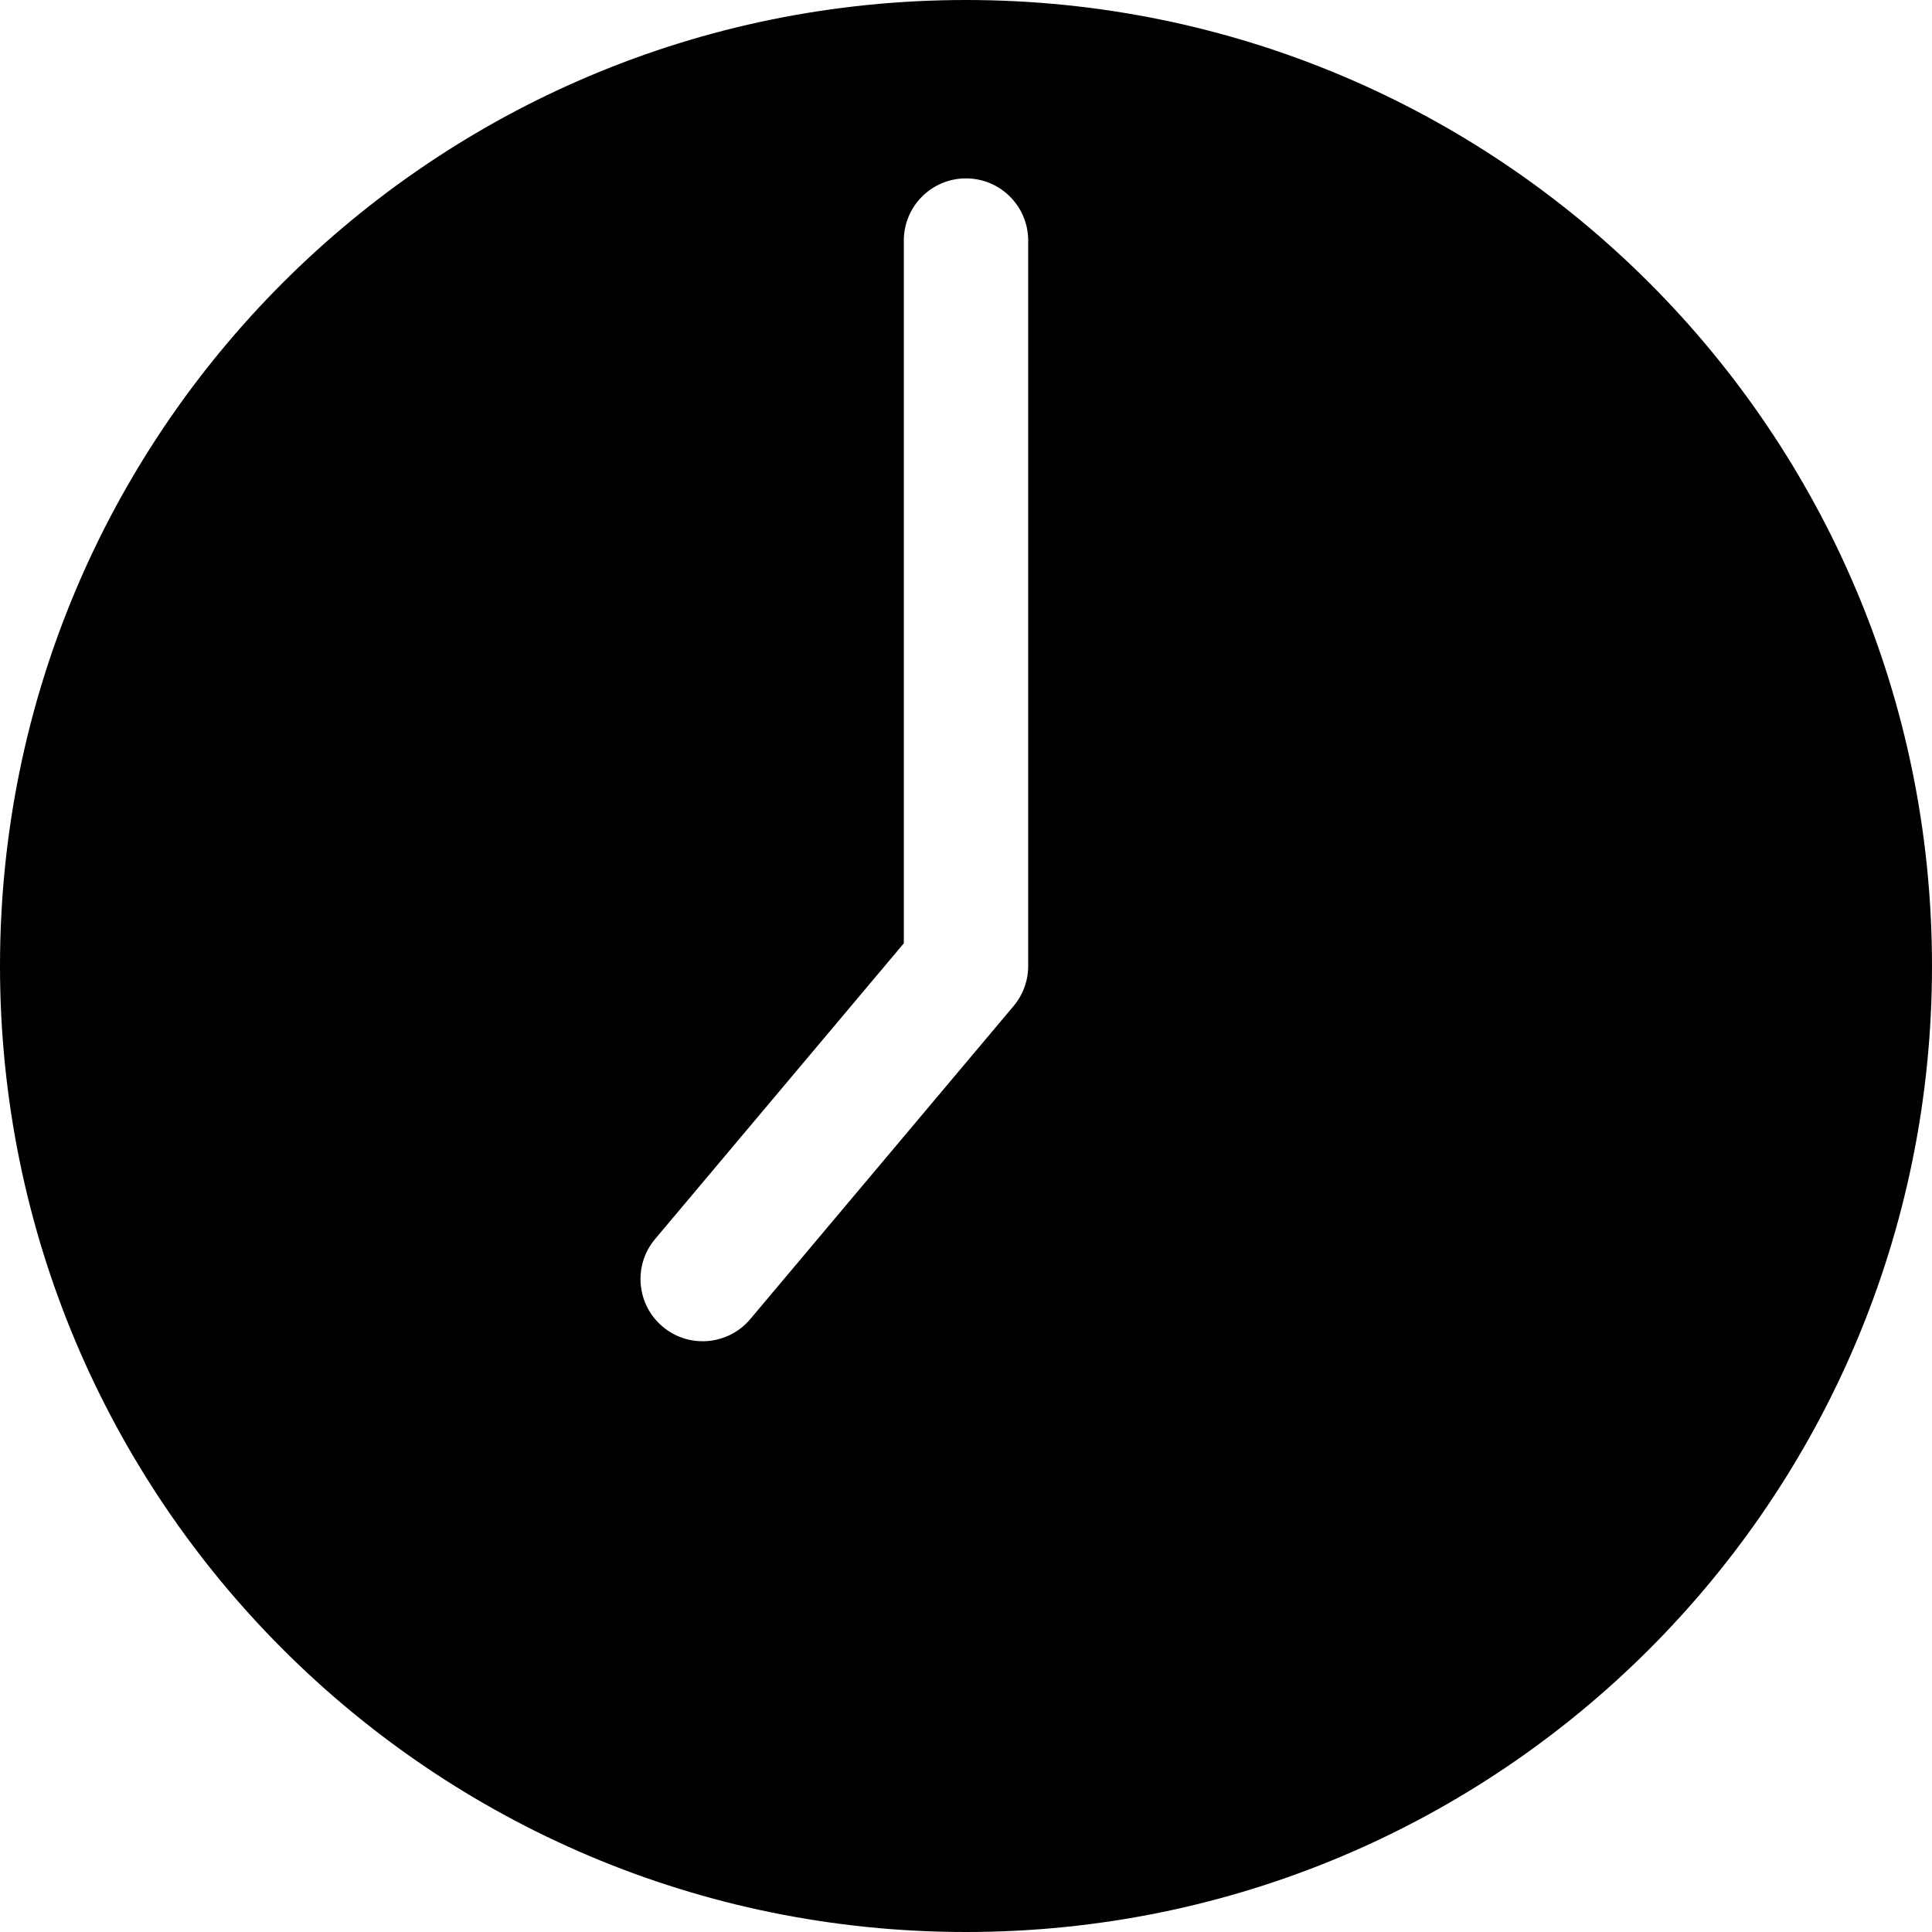
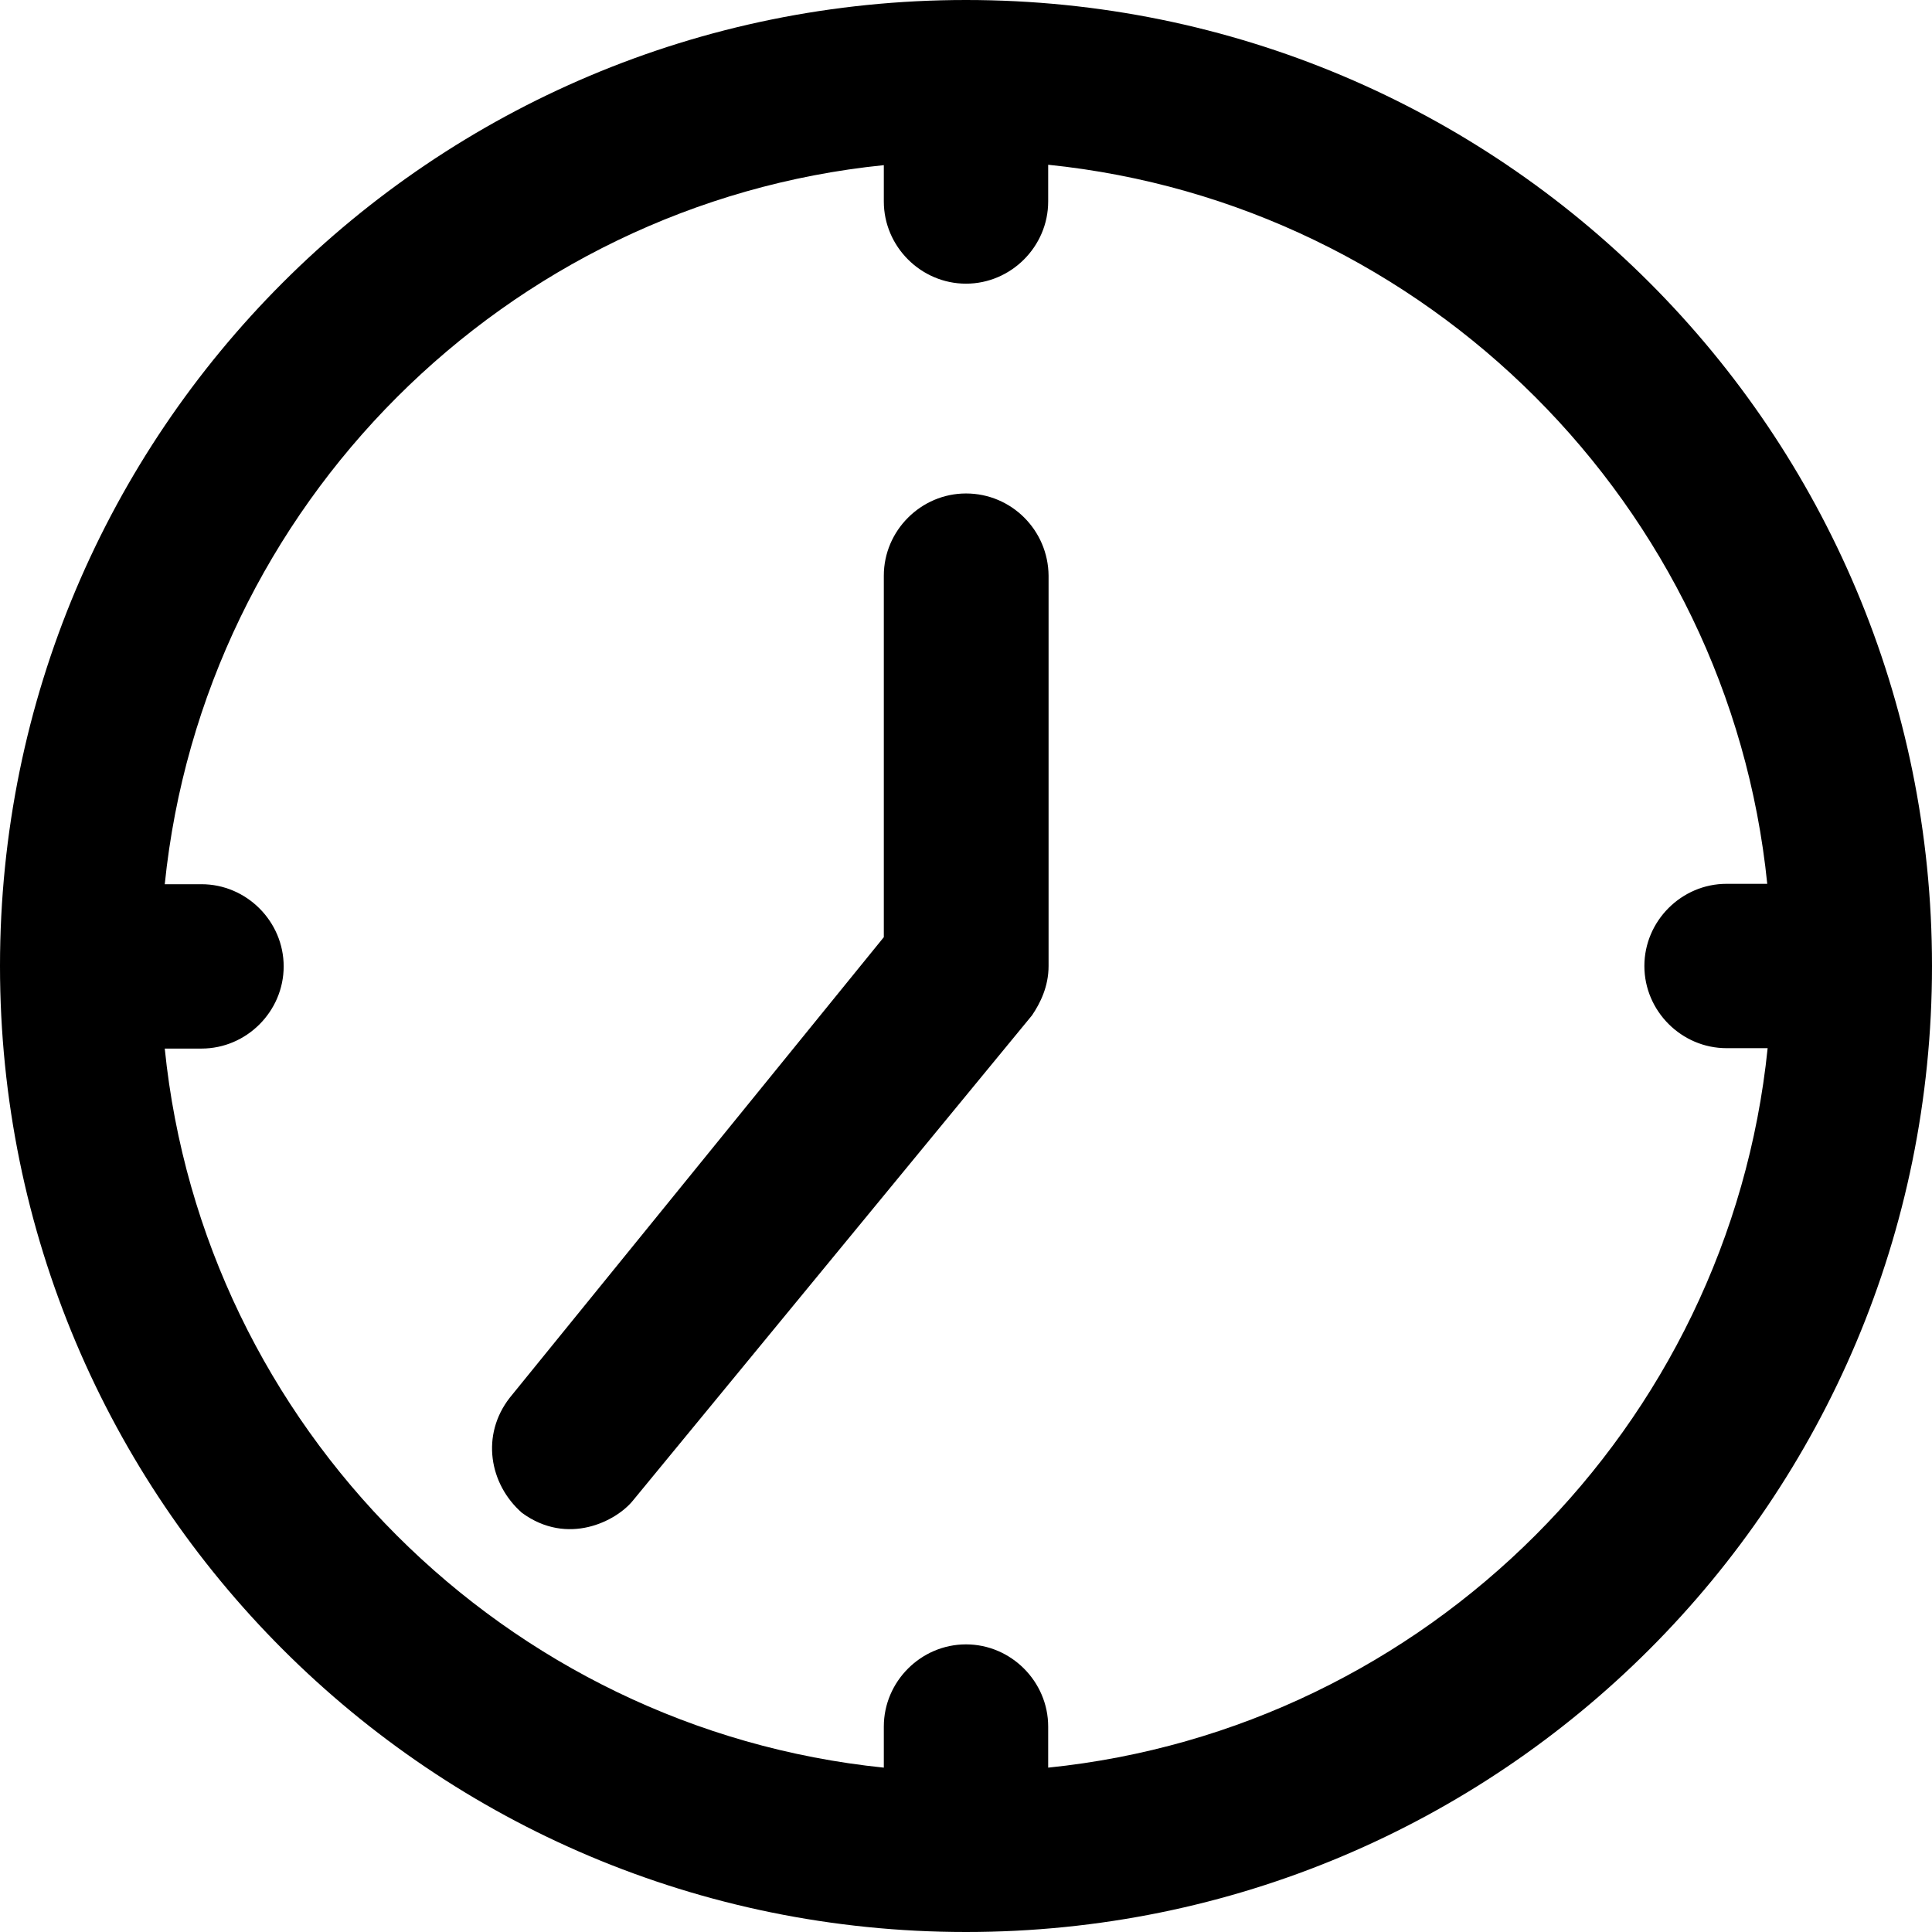
- <svg xmlns="http://www.w3.org/2000/svg" version="1.1" id="Layer_1" x="0px" y="0px" viewBox="0 0 466.008 466.008" style="enable-background:new 0 0 466.008 466.008;" xml:space="preserve">
+ <svg xmlns="http://www.w3.org/2000/svg" version="1.1" id="Layer_1" x="0px" y="0px" viewBox="0 0 489 489" style="enable-background:new 0 0 489 489;" xml:space="preserve">
  <g>
    <g>
-       <path d="M233.004,0C104.224,0,0,104.212,0,233.004c0,128.781,104.212,233.004,233.004,233.004    c128.782,0,233.004-104.212,233.004-233.004C466.008,104.222,361.796,0,233.004,0z M244.484,242.659l-63.512,75.511    c-5.333,6.34-14.797,7.156-21.135,1.824c-6.34-5.333-7.157-14.795-1.824-21.135l59.991-71.325V58.028c0-8.284,6.716-15,15-15    s15,6.716,15,15v174.976h0C248.004,236.536,246.757,239.956,244.484,242.659z" />
+       <path d="M244.5,0C109.3,0,0,109.3,0,244.5S109.3,489,244.5,489S489,379.8,489,244.5S379.8,0,244.5,0z M265.3,447.4V437    c0-11.4-9.4-20.8-20.8-20.8s-20.8,9.4-20.8,20.8v10.4c-95.8-9.8-172.3-86.3-182-182H51c11.4,0,20.8-9.4,20.8-20.8    s-9.4-20.8-20.8-20.8h-9.3c9.8-95.8,86.3-172.3,182-182V51c0,11.4,9.4,20.8,20.8,20.8s20.8-9.4,20.8-20.8v-9.3    c95.8,9.8,172.3,86.3,182,182H437c-11.4,0-20.8,9.4-20.8,20.8s9.4,20.8,20.8,20.8h10.4C437.6,361.1,361.1,437.6,265.3,447.4z" />
+       <path d="M244.5,124.9c-11.4,0-20.8,9.4-20.8,20.8v91.5L129,353.8c-7.3,9.4-5.2,21.8,3.1,29.1c11.6,8.5,23.9,2.1,28.1-3.1    l101-122.8c2.1-3.1,4.2-7.3,4.2-12.5v-98.8C265.3,134.2,256,124.9,244.5,124.9z" />
    </g>
  </g>
  <g>
</g>
  <g>
</g>
  <g>
</g>
  <g>
</g>
  <g>
</g>
  <g>
</g>
  <g>
</g>
  <g>
</g>
  <g>
</g>
  <g>
</g>
  <g>
</g>
  <g>
</g>
  <g>
</g>
  <g>
</g>
  <g>
</g>
</svg>
